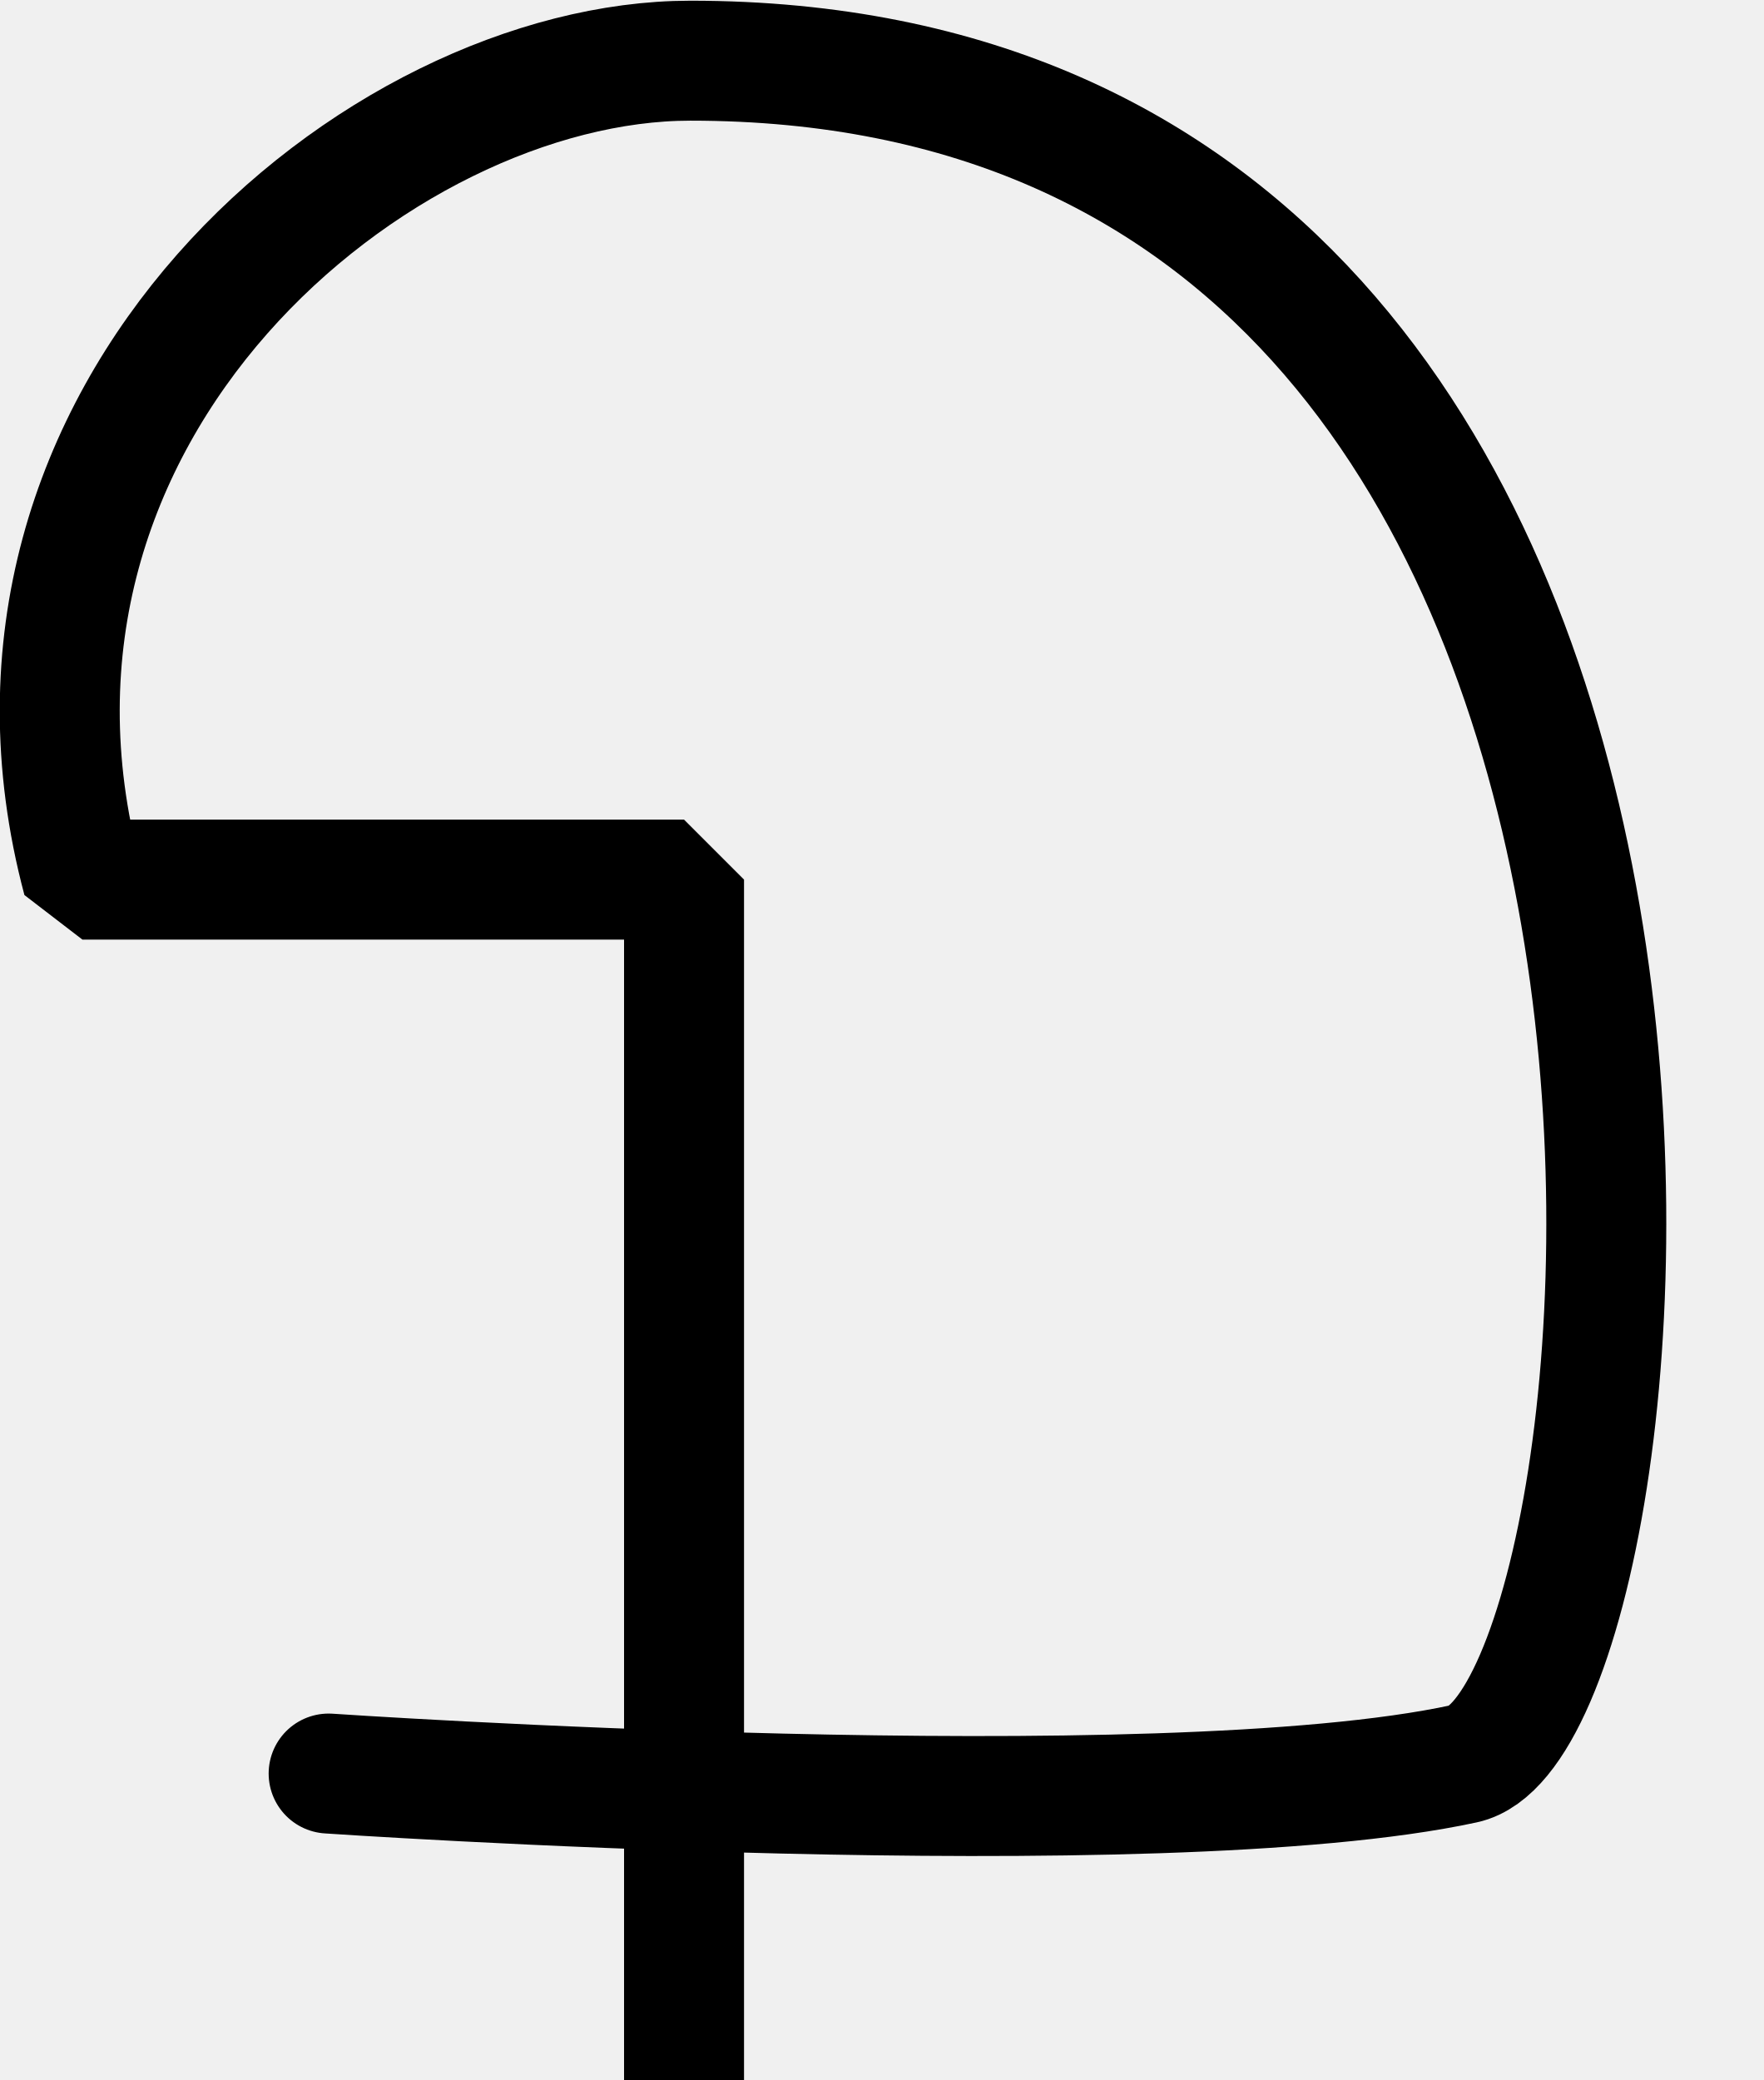
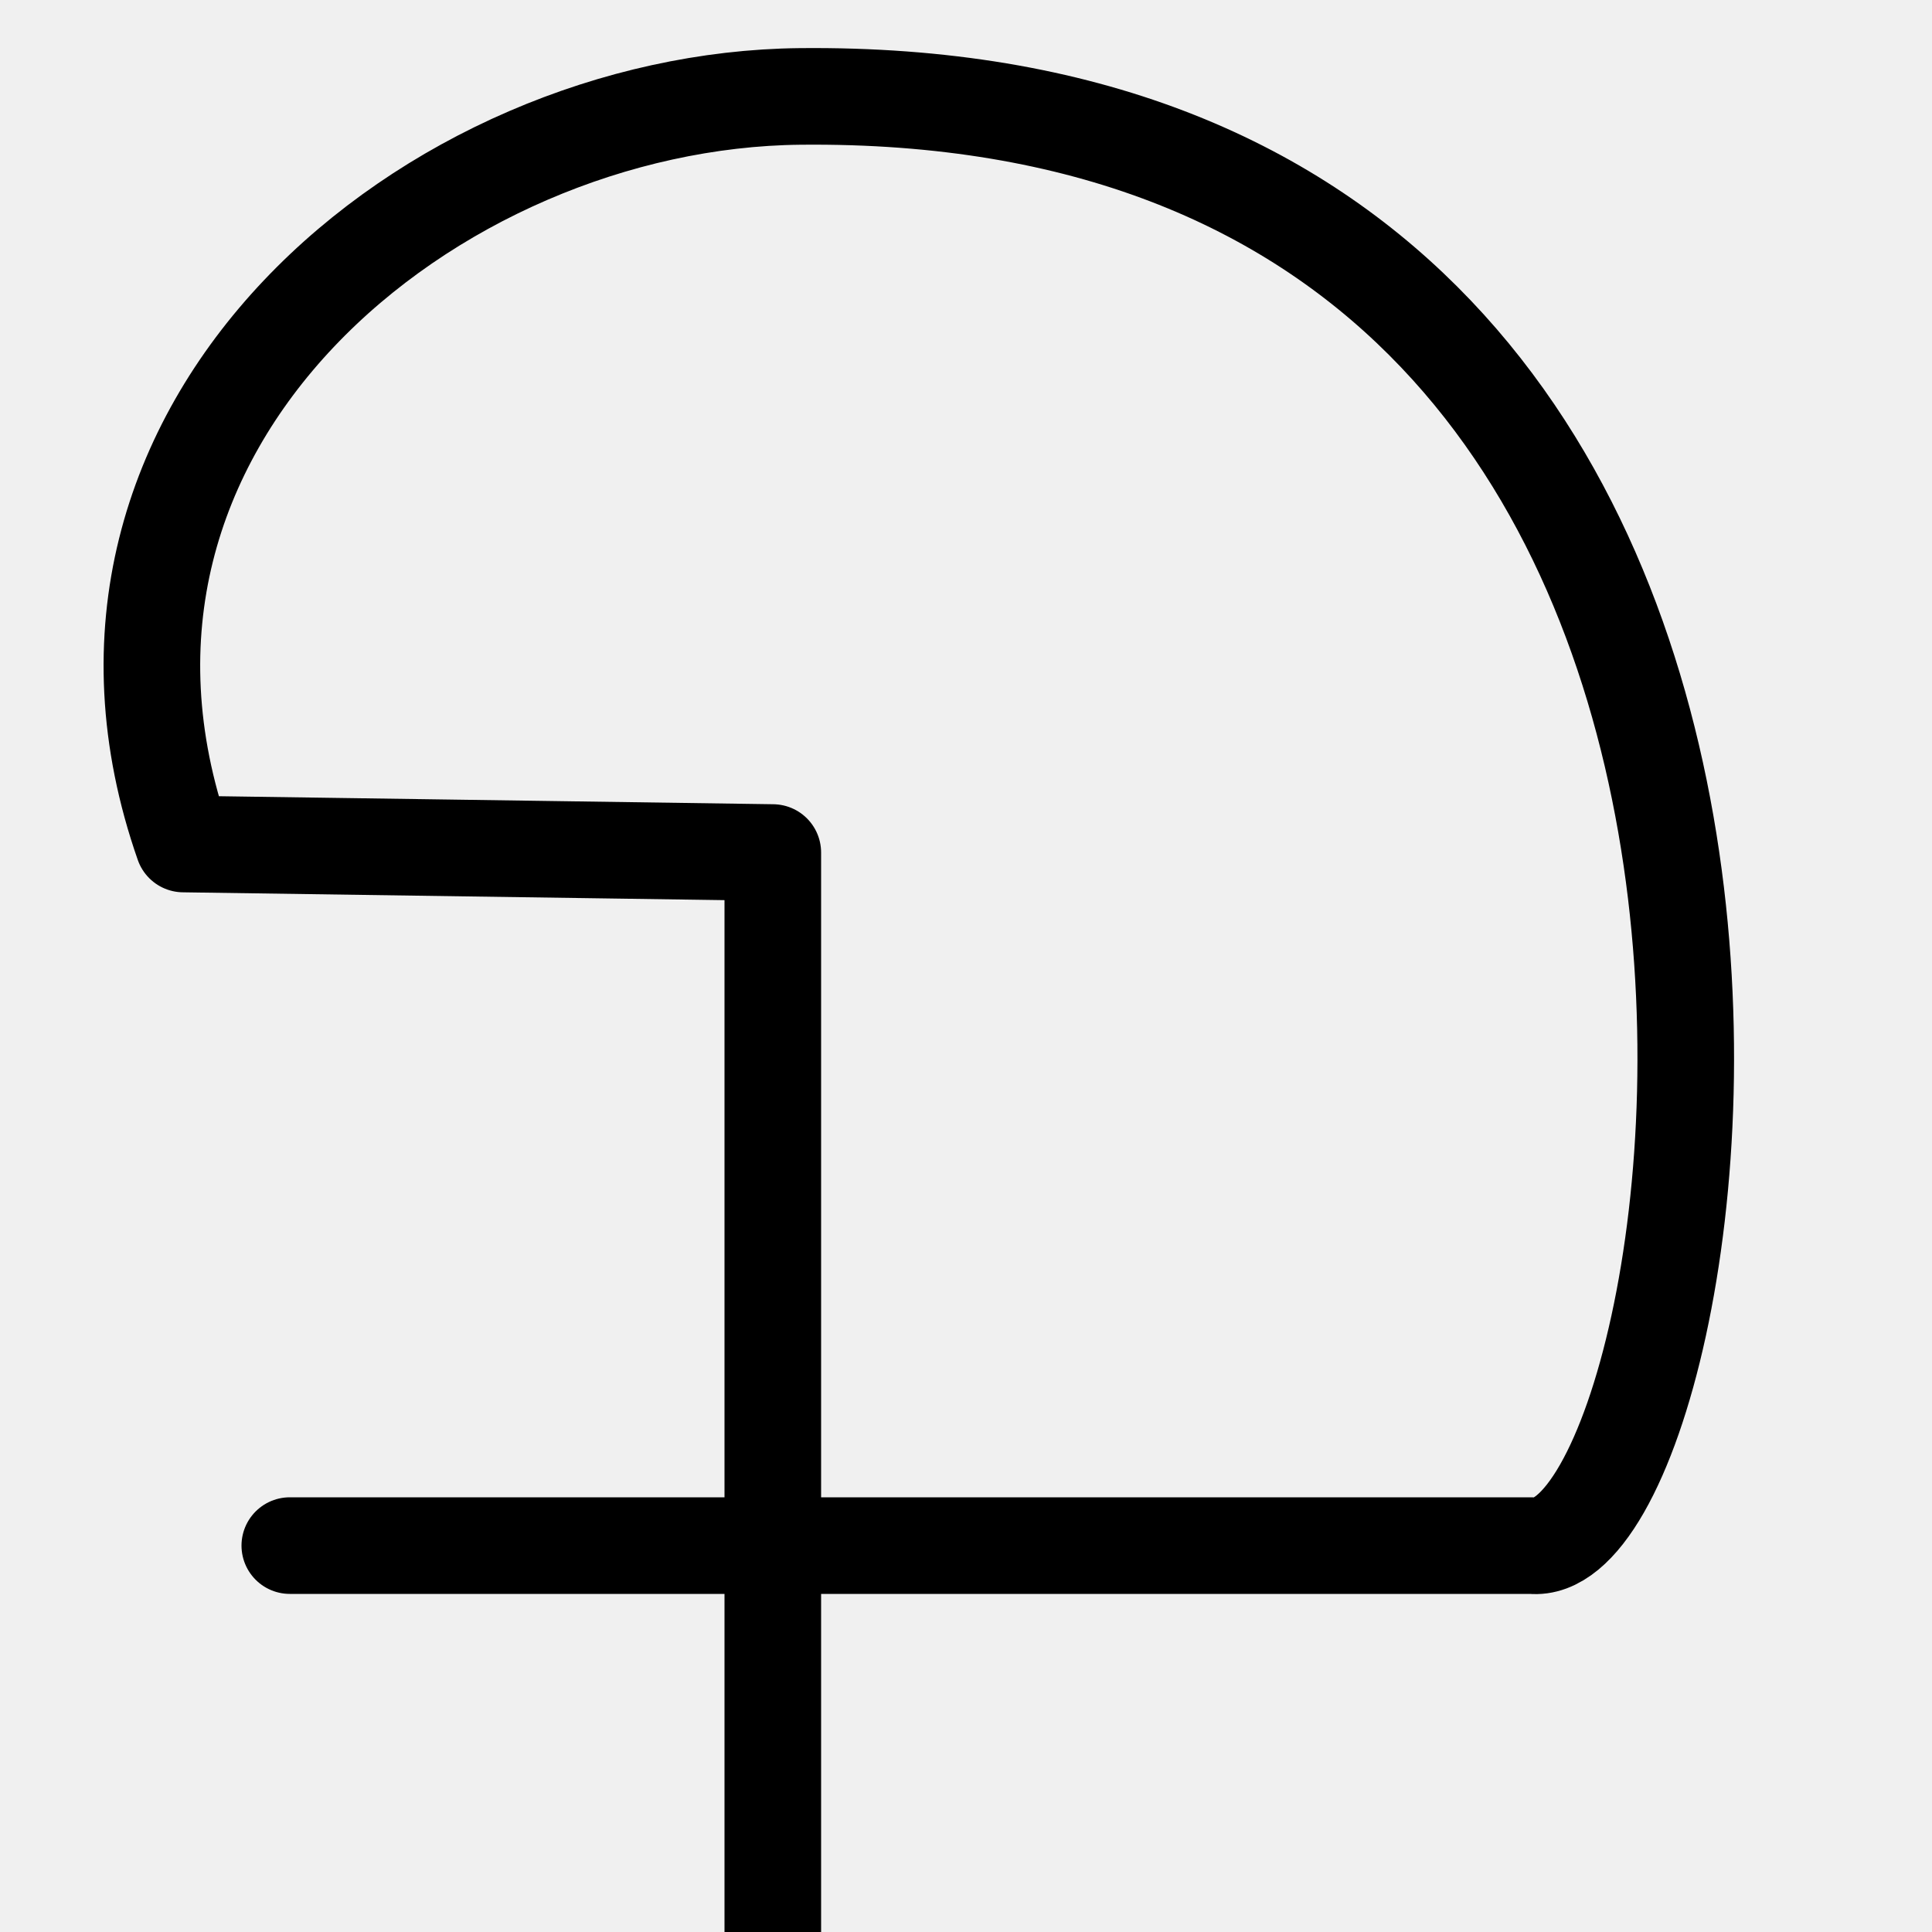
- <svg xmlns="http://www.w3.org/2000/svg" version="1.1" x="0px" y="0px" viewBox="0 0 111.103 131.071" xml:space="preserve" id="svg2" width="111.103" height="131.071">
+ <svg xmlns="http://www.w3.org/2000/svg" version="1.1" x="0px" y="0px" viewBox="0 0 100 100" xml:space="preserve" id="svg2" width="100" height="100">
  <defs id="defs2" />
  <style type="text/css" id="style1">
	.st0{fill:#FFFFFF;stroke:#000000;stroke-width:11;stroke-miterlimit:10;}
</style>
-   <path style="fill:none;stroke:#000000;stroke-width:7.559;stroke-linejoin:bevel;stroke-linecap:round" d="m 20.707,111.76 c 0,0 52.218,3.568 71.54,-0.617 C 104.998,108.381 114.726,3.824 43.499,3.824 23.818,3.824 -2.701,25.825 5.191,55.428 H 43.101 v 75.644" id="path1" />
+   <path style="fill:none;stroke:#000000;stroke-width:5;stroke-linecap:round;stroke-linejoin:round;stroke-dasharray:none" d="M 15,80 H 79.284 C 89.169,81.025 100.529,4.393 41.412,4.991 22.404,5.184 1.87,21.889 9.492,43.686 L 40,44.127 v 62.086" id="path1" />
</svg>
